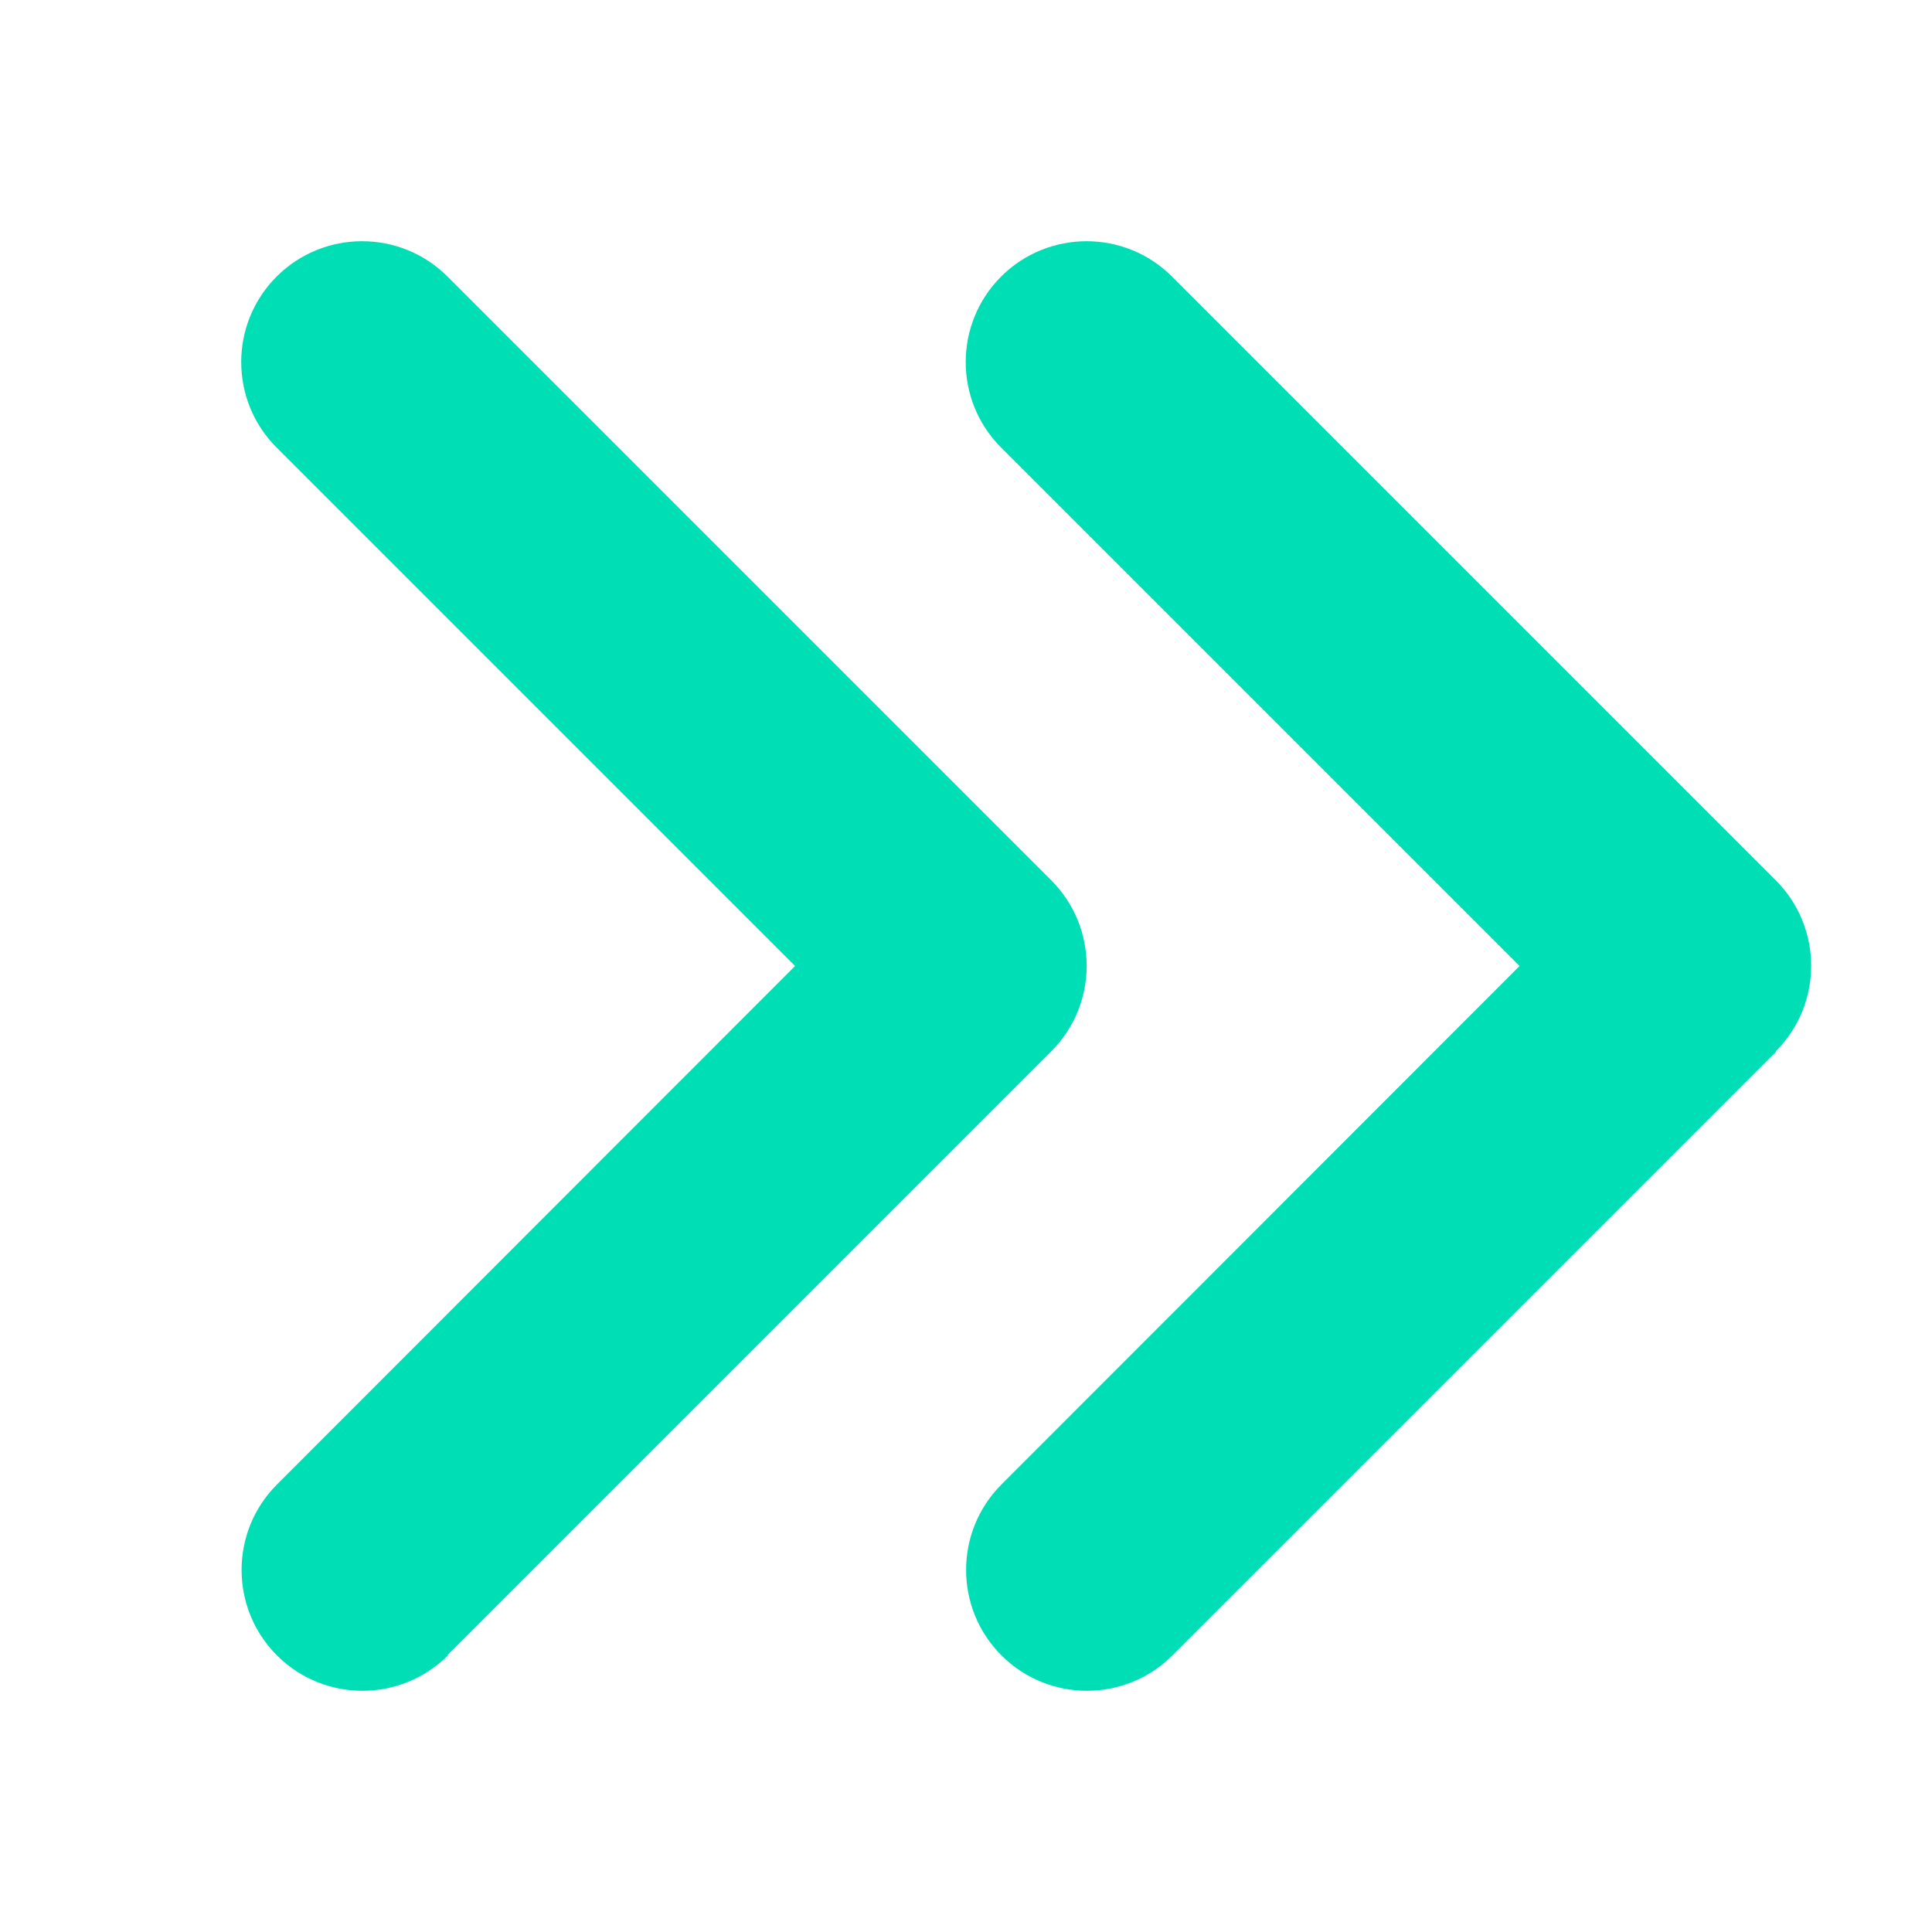
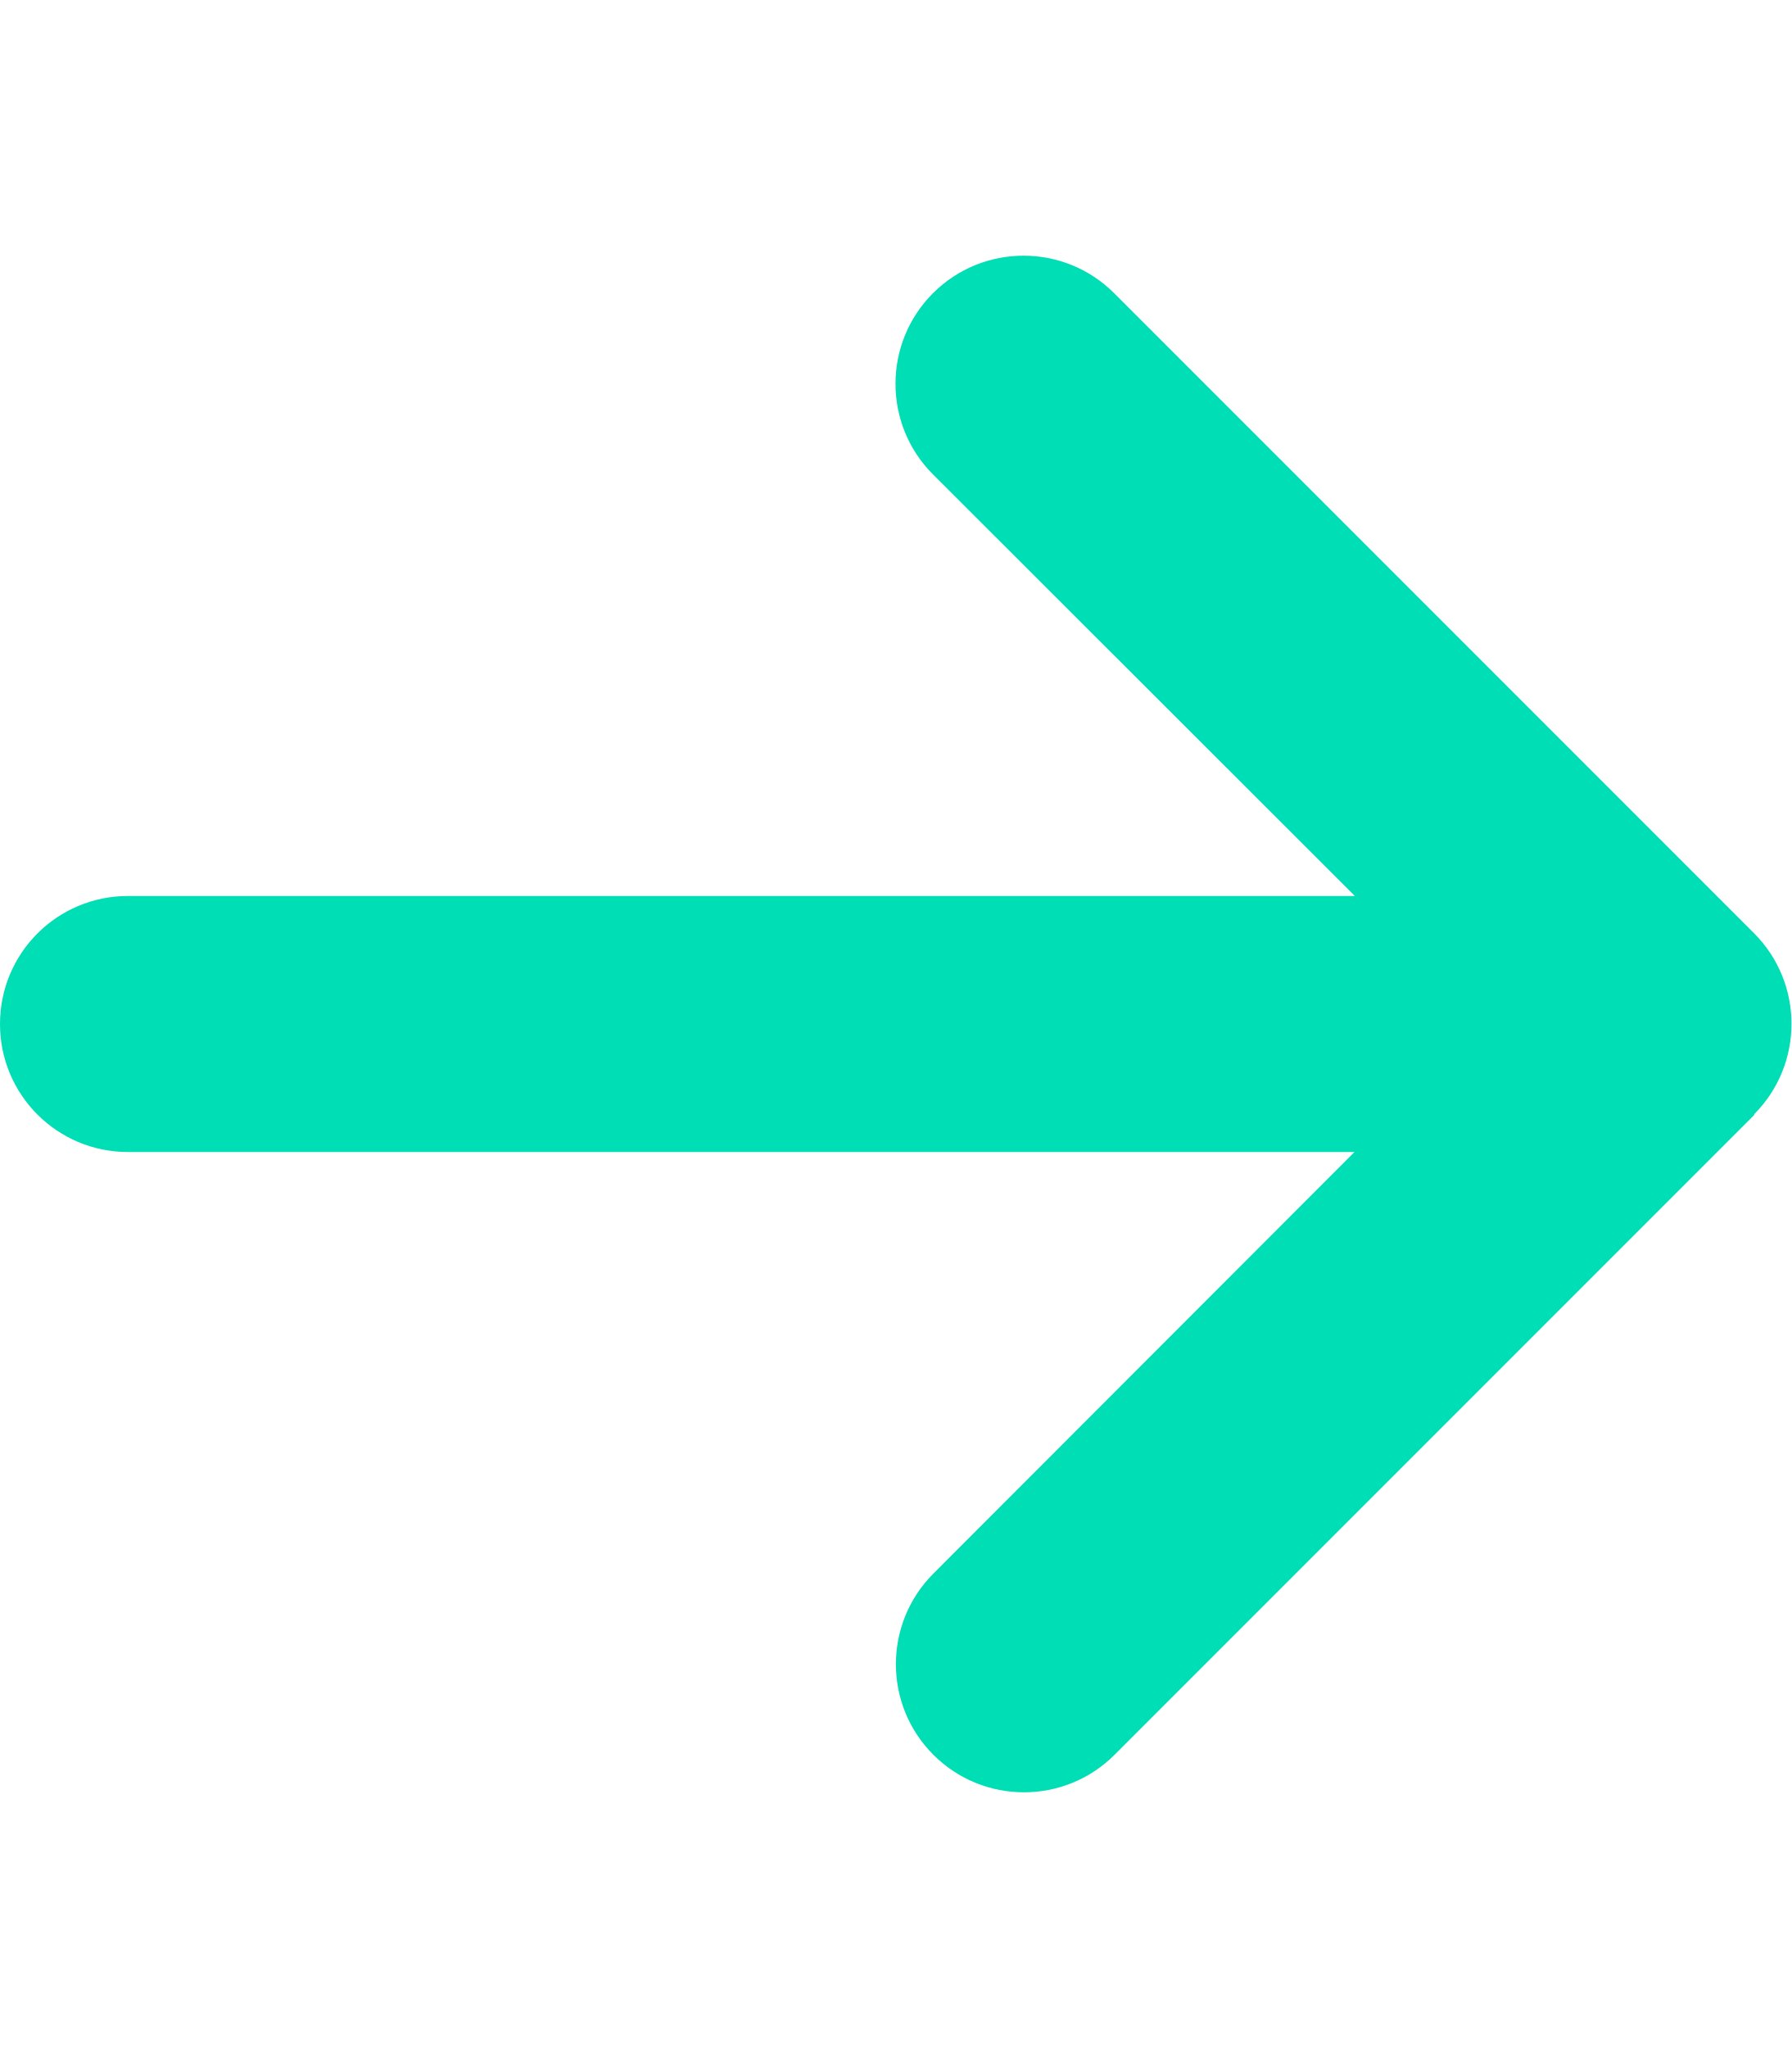
- <svg xmlns="http://www.w3.org/2000/svg" viewBox="0 0 512 512">
-   <path fill="#00deb5" d="M470.6 278.6c12.5-12.5 12.5-32.8 0-45.3l-160-160c-12.5-12.5-32.8-12.5-45.3 0s-12.5 32.8 0 45.3L402.7 256 265.4 393.4c-12.5 12.5-12.5 32.8 0 45.3s32.8 12.5 45.3 0l160-160zm-352 160l160-160c12.5-12.5 12.5-32.8 0-45.3l-160-160c-12.5-12.5-32.8-12.5-45.3 0s-12.5 32.8 0 45.3L210.7 256 73.4 393.4c-12.5 12.5-12.5 32.8 0 45.3s32.8 12.5 45.3 0z" />
+ <svg xmlns="http://www.w3.org/2000/svg" viewBox="0 0 448 512">
+   <path fill="#00deb5" d="M438.6 278.6c12.5-12.5 12.5-32.8 0-45.3l-160-160c-12.5-12.5-32.8-12.5-45.3 0s-12.5 32.8 0 45.3L338.8 224 32 224c-17.7 0-32 14.3-32 32s14.3 32 32 32l306.7 0L233.4 393.4c-12.5 12.5-12.5 32.8 0 45.3s32.8 12.5 45.3 0l160-160z" />
</svg>
